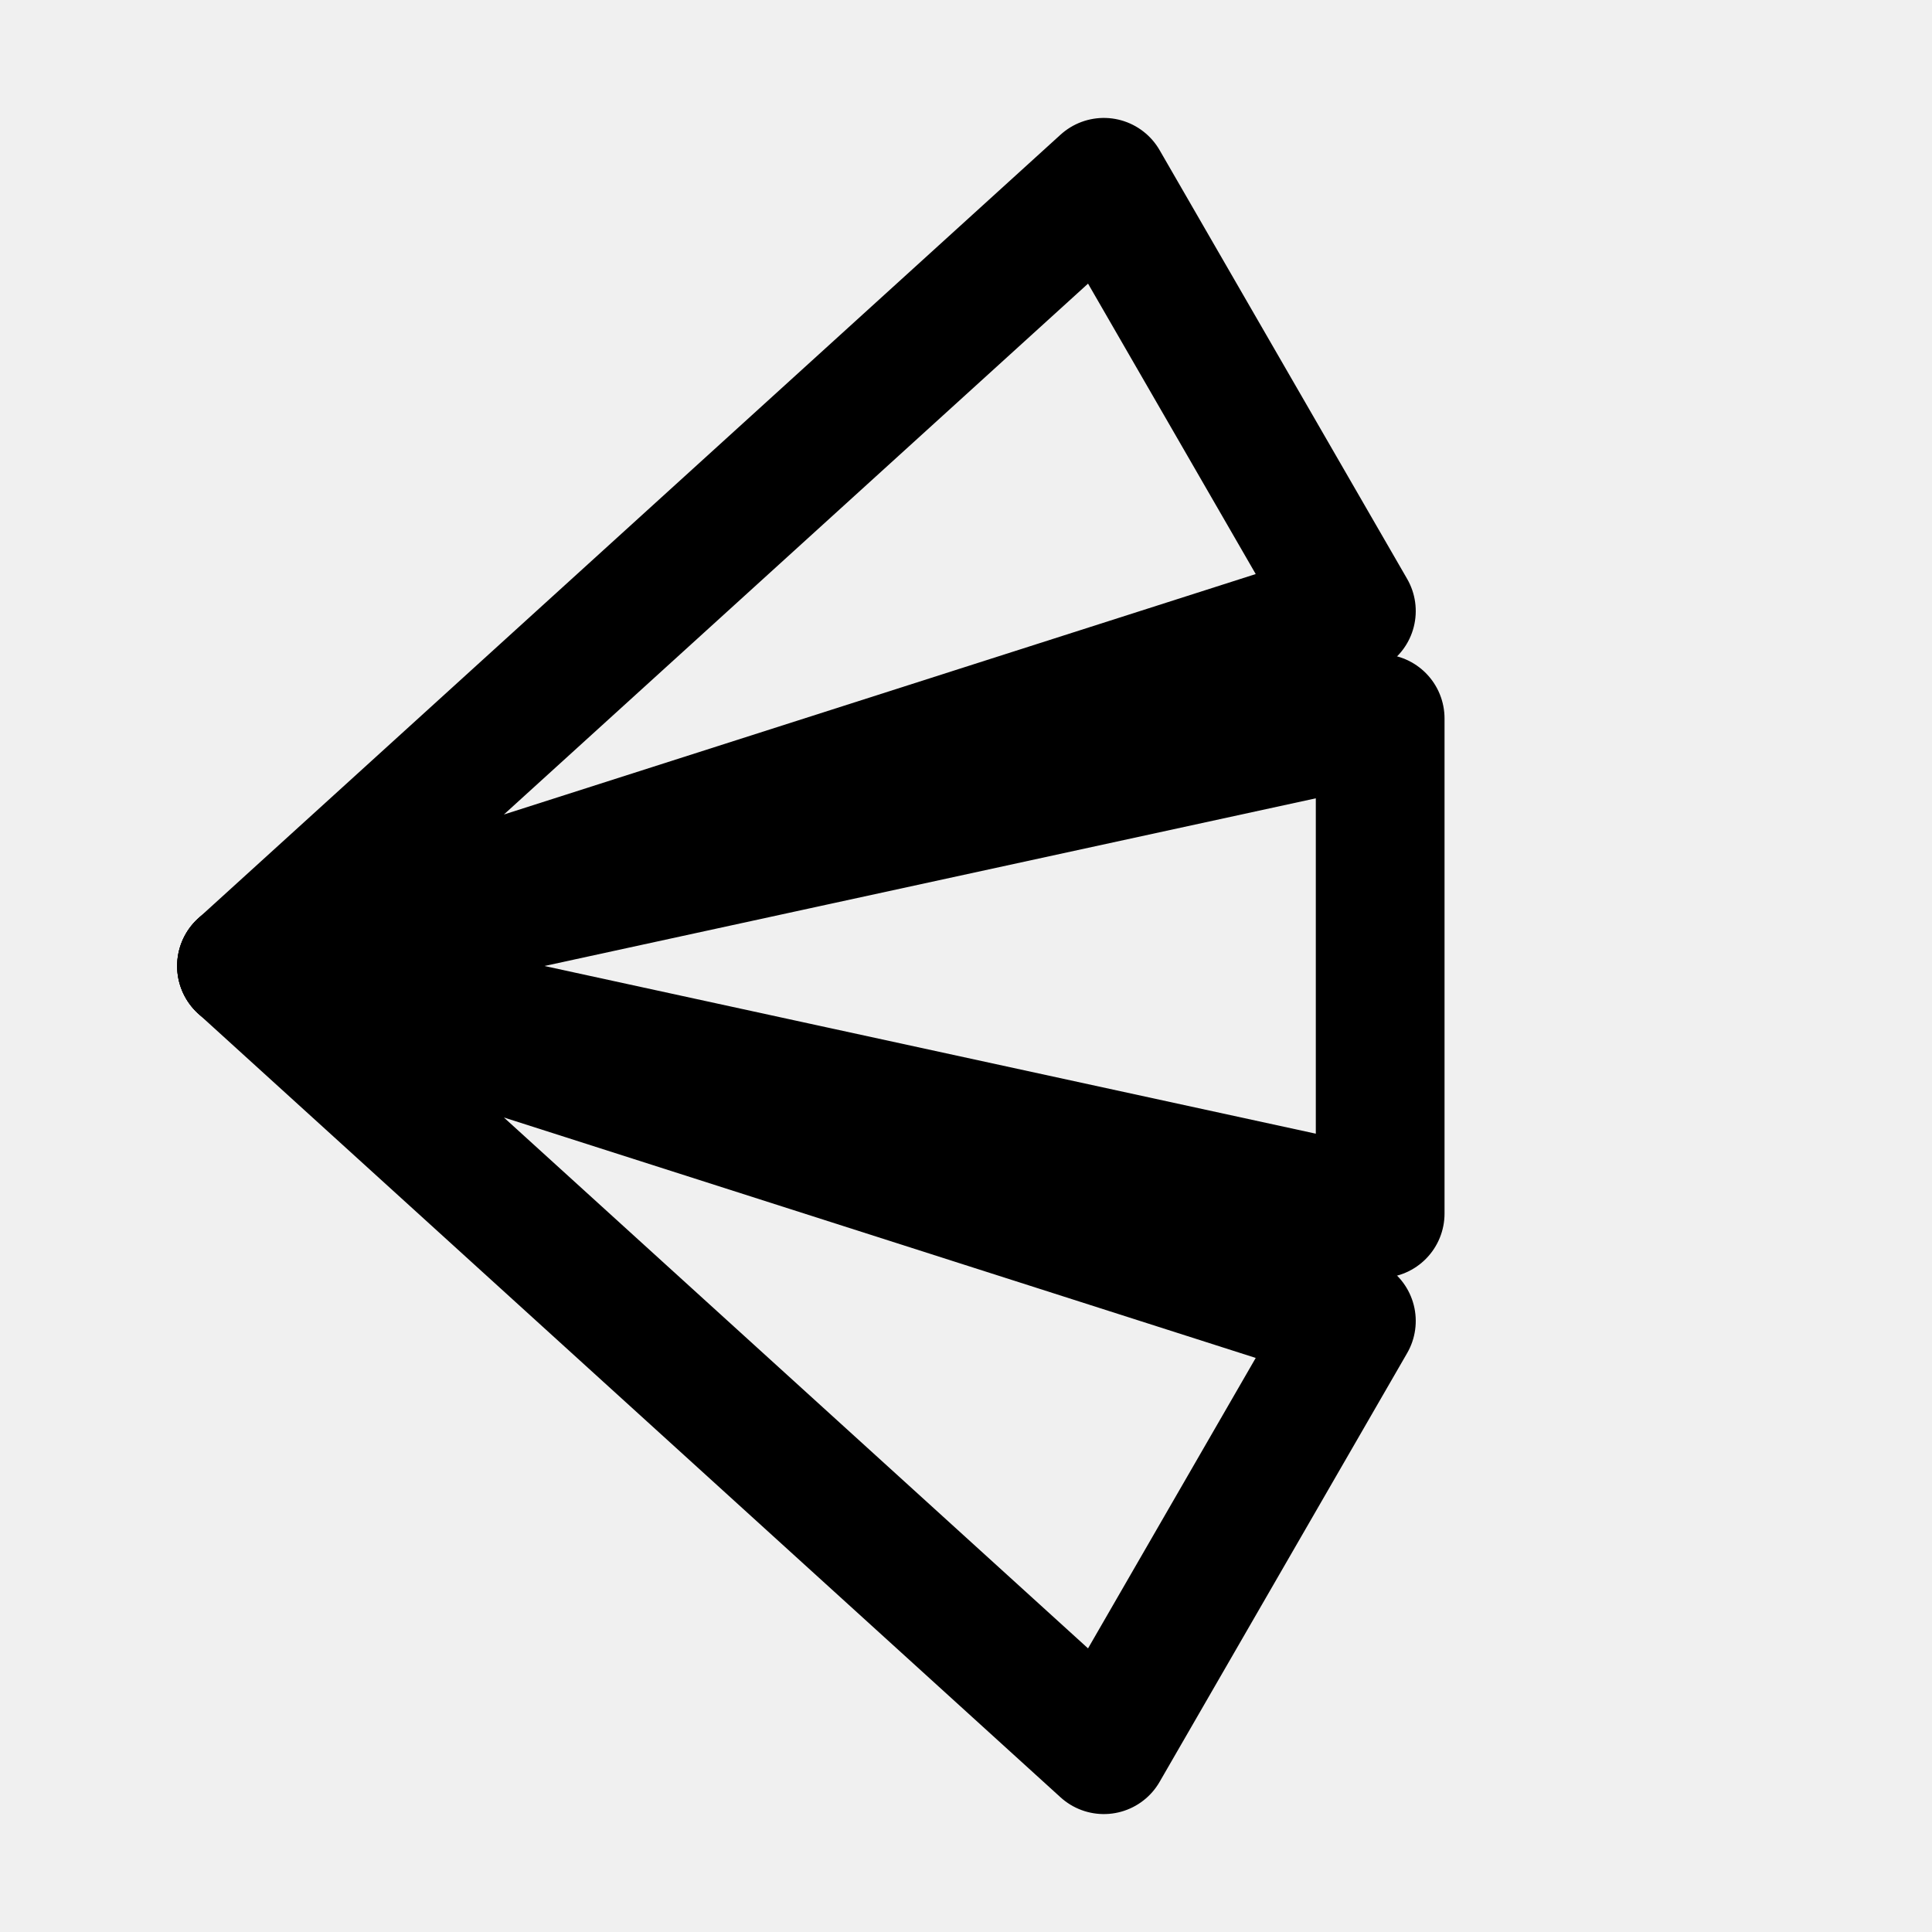
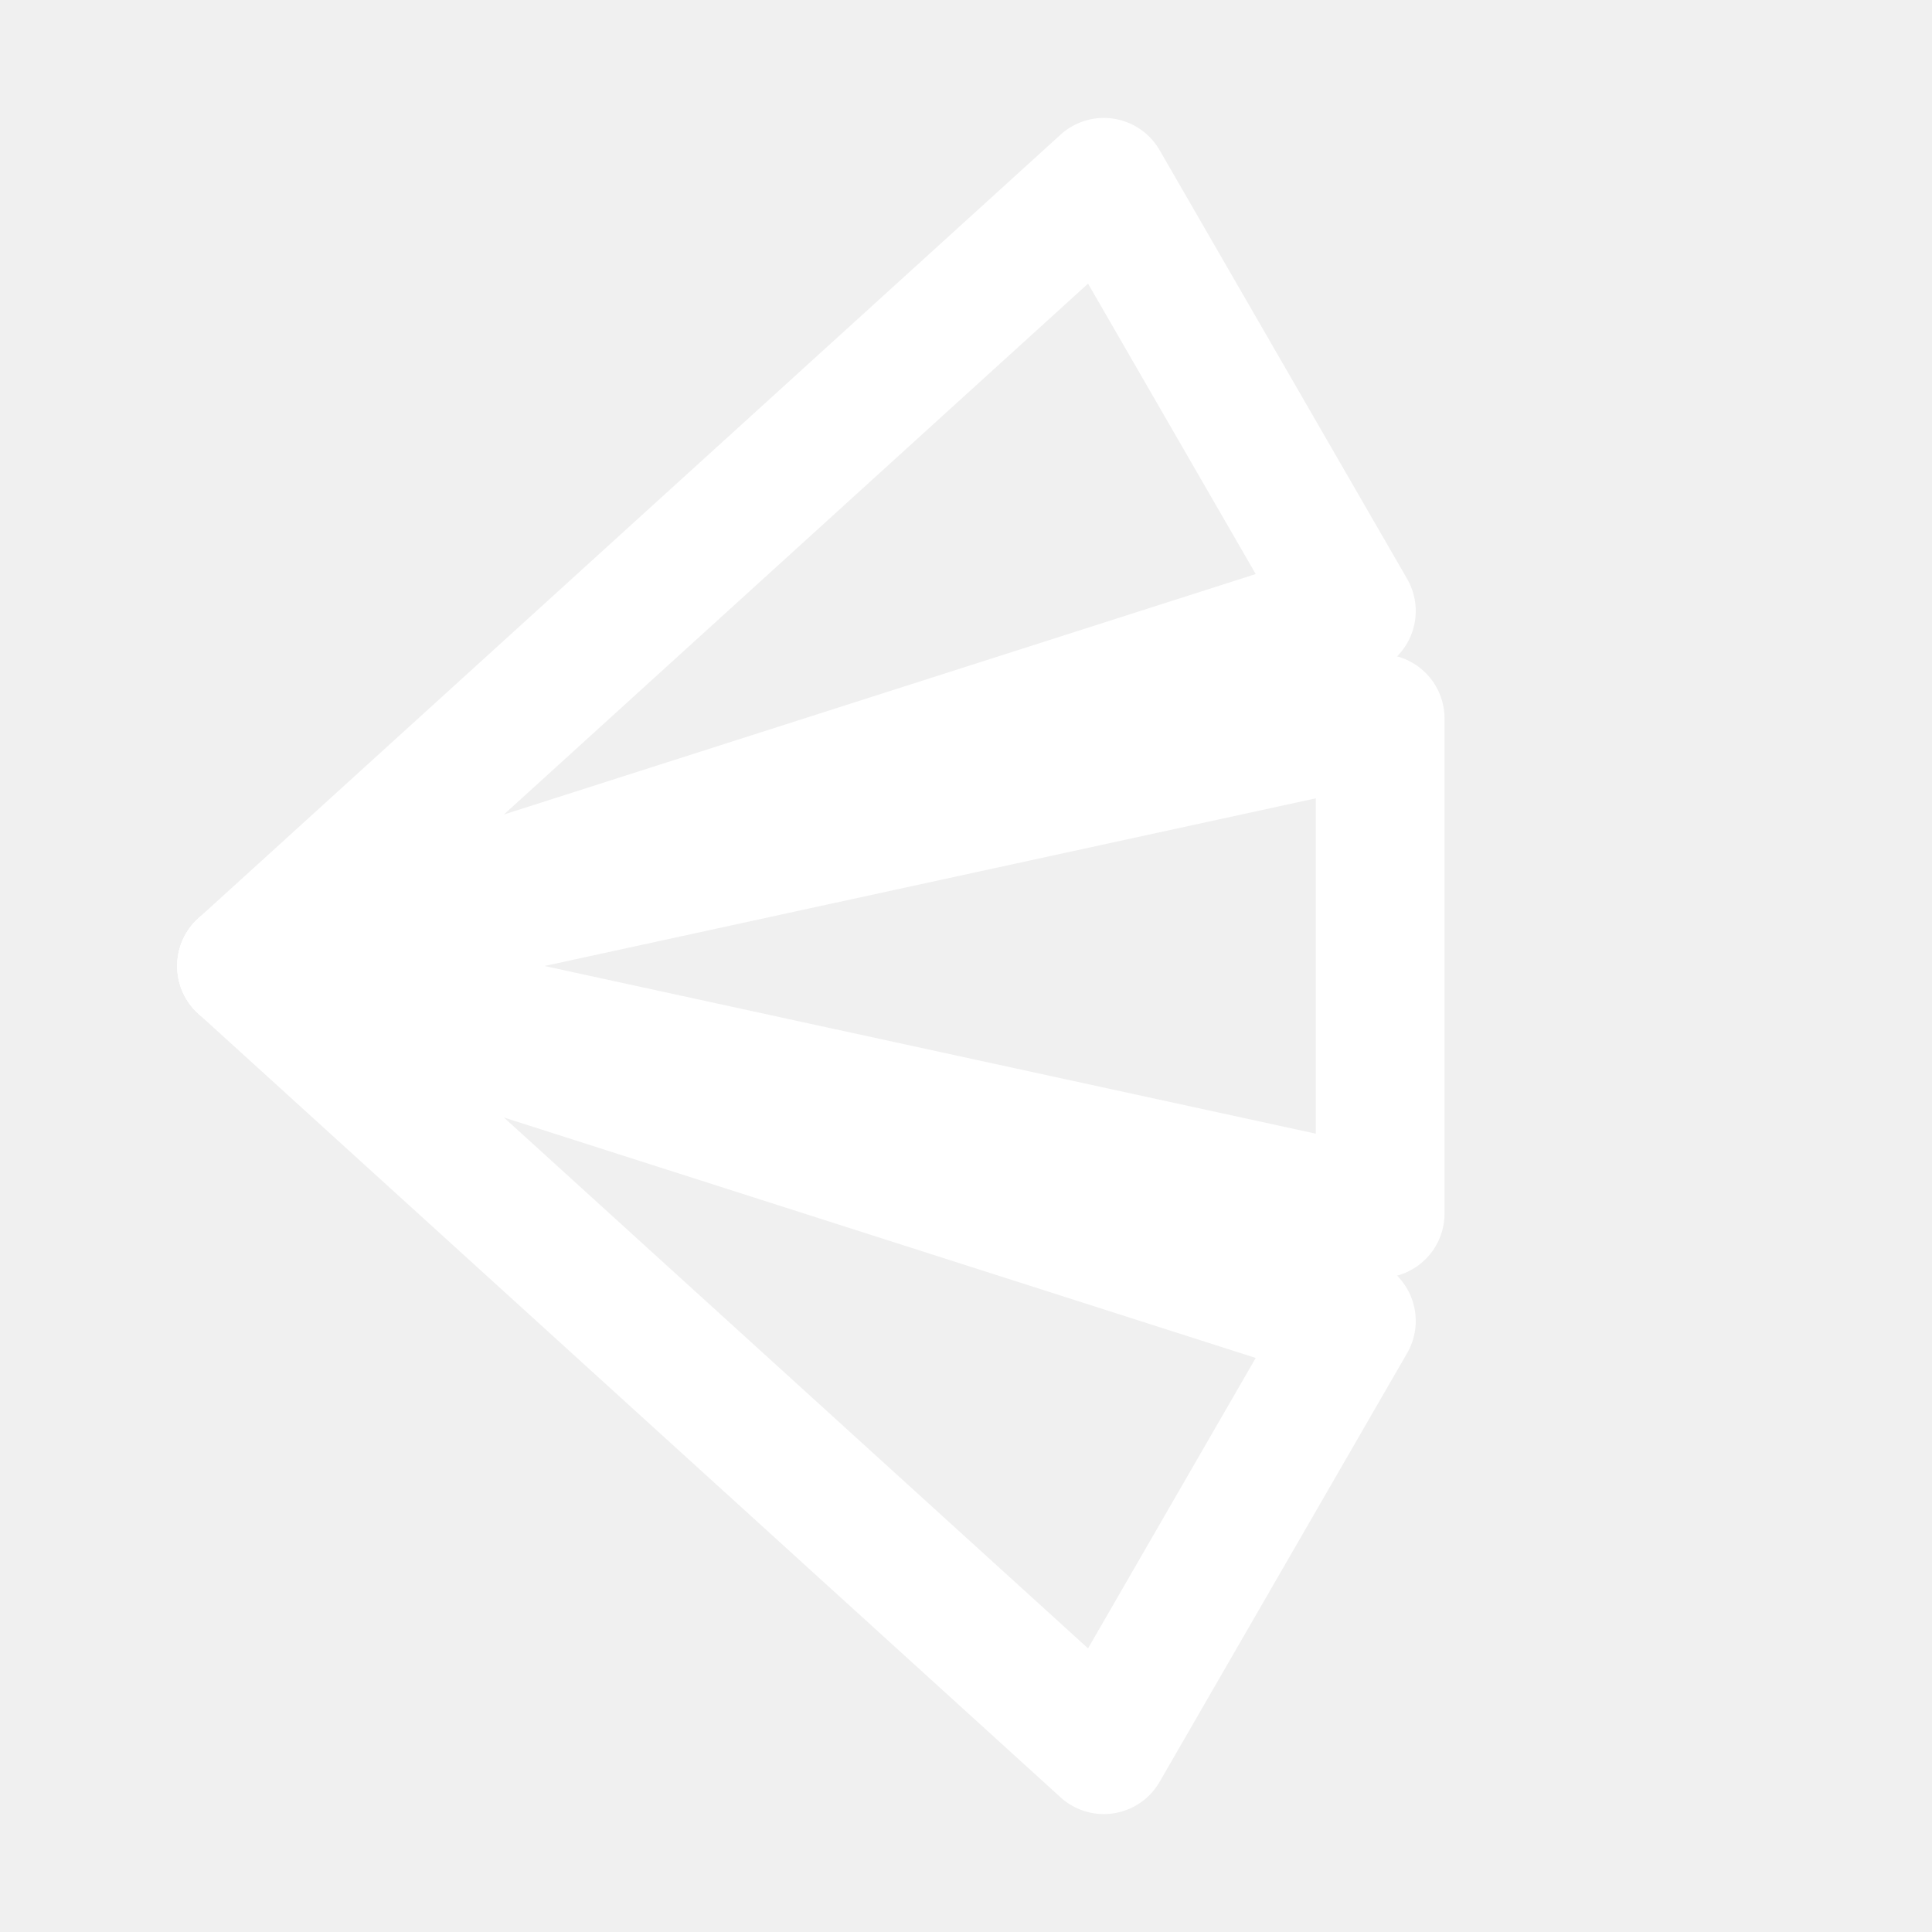
<svg xmlns="http://www.w3.org/2000/svg" viewBox="0 0 32 32">
  <g transform="translate(4, 16) scale(0.82)">
-     <path transform="rotate(-30)" d="M0 0L23 -5V5L0 0Z" fill="none" stroke="black" stroke-width="2.6" stroke-linejoin="round" />
-     <path d="M0 0L23 -5V5L0 0Z" fill="none" stroke="black" stroke-width="2.6" stroke-linejoin="round" />
-     <path transform="rotate(30)" d="M0 0L23 -5V5L0 0Z" fill="none" stroke="black" stroke-width="2.6" stroke-linejoin="round" />
+     <path transform="rotate(-30)" d="M0 0L23 -5V5L0 0Z" fill="none" stroke="white" stroke-width="2.6" stroke-linejoin="round" />
+     <path d="M0 0L23 -5V5L0 0Z" fill="none" stroke="white" stroke-width="2.6" stroke-linejoin="round" />
+     <path transform="rotate(30)" d="M0 0L23 -5V5L0 0Z" fill="none" stroke="white" stroke-width="2.6" stroke-linejoin="round" />
  </g>
</svg>
